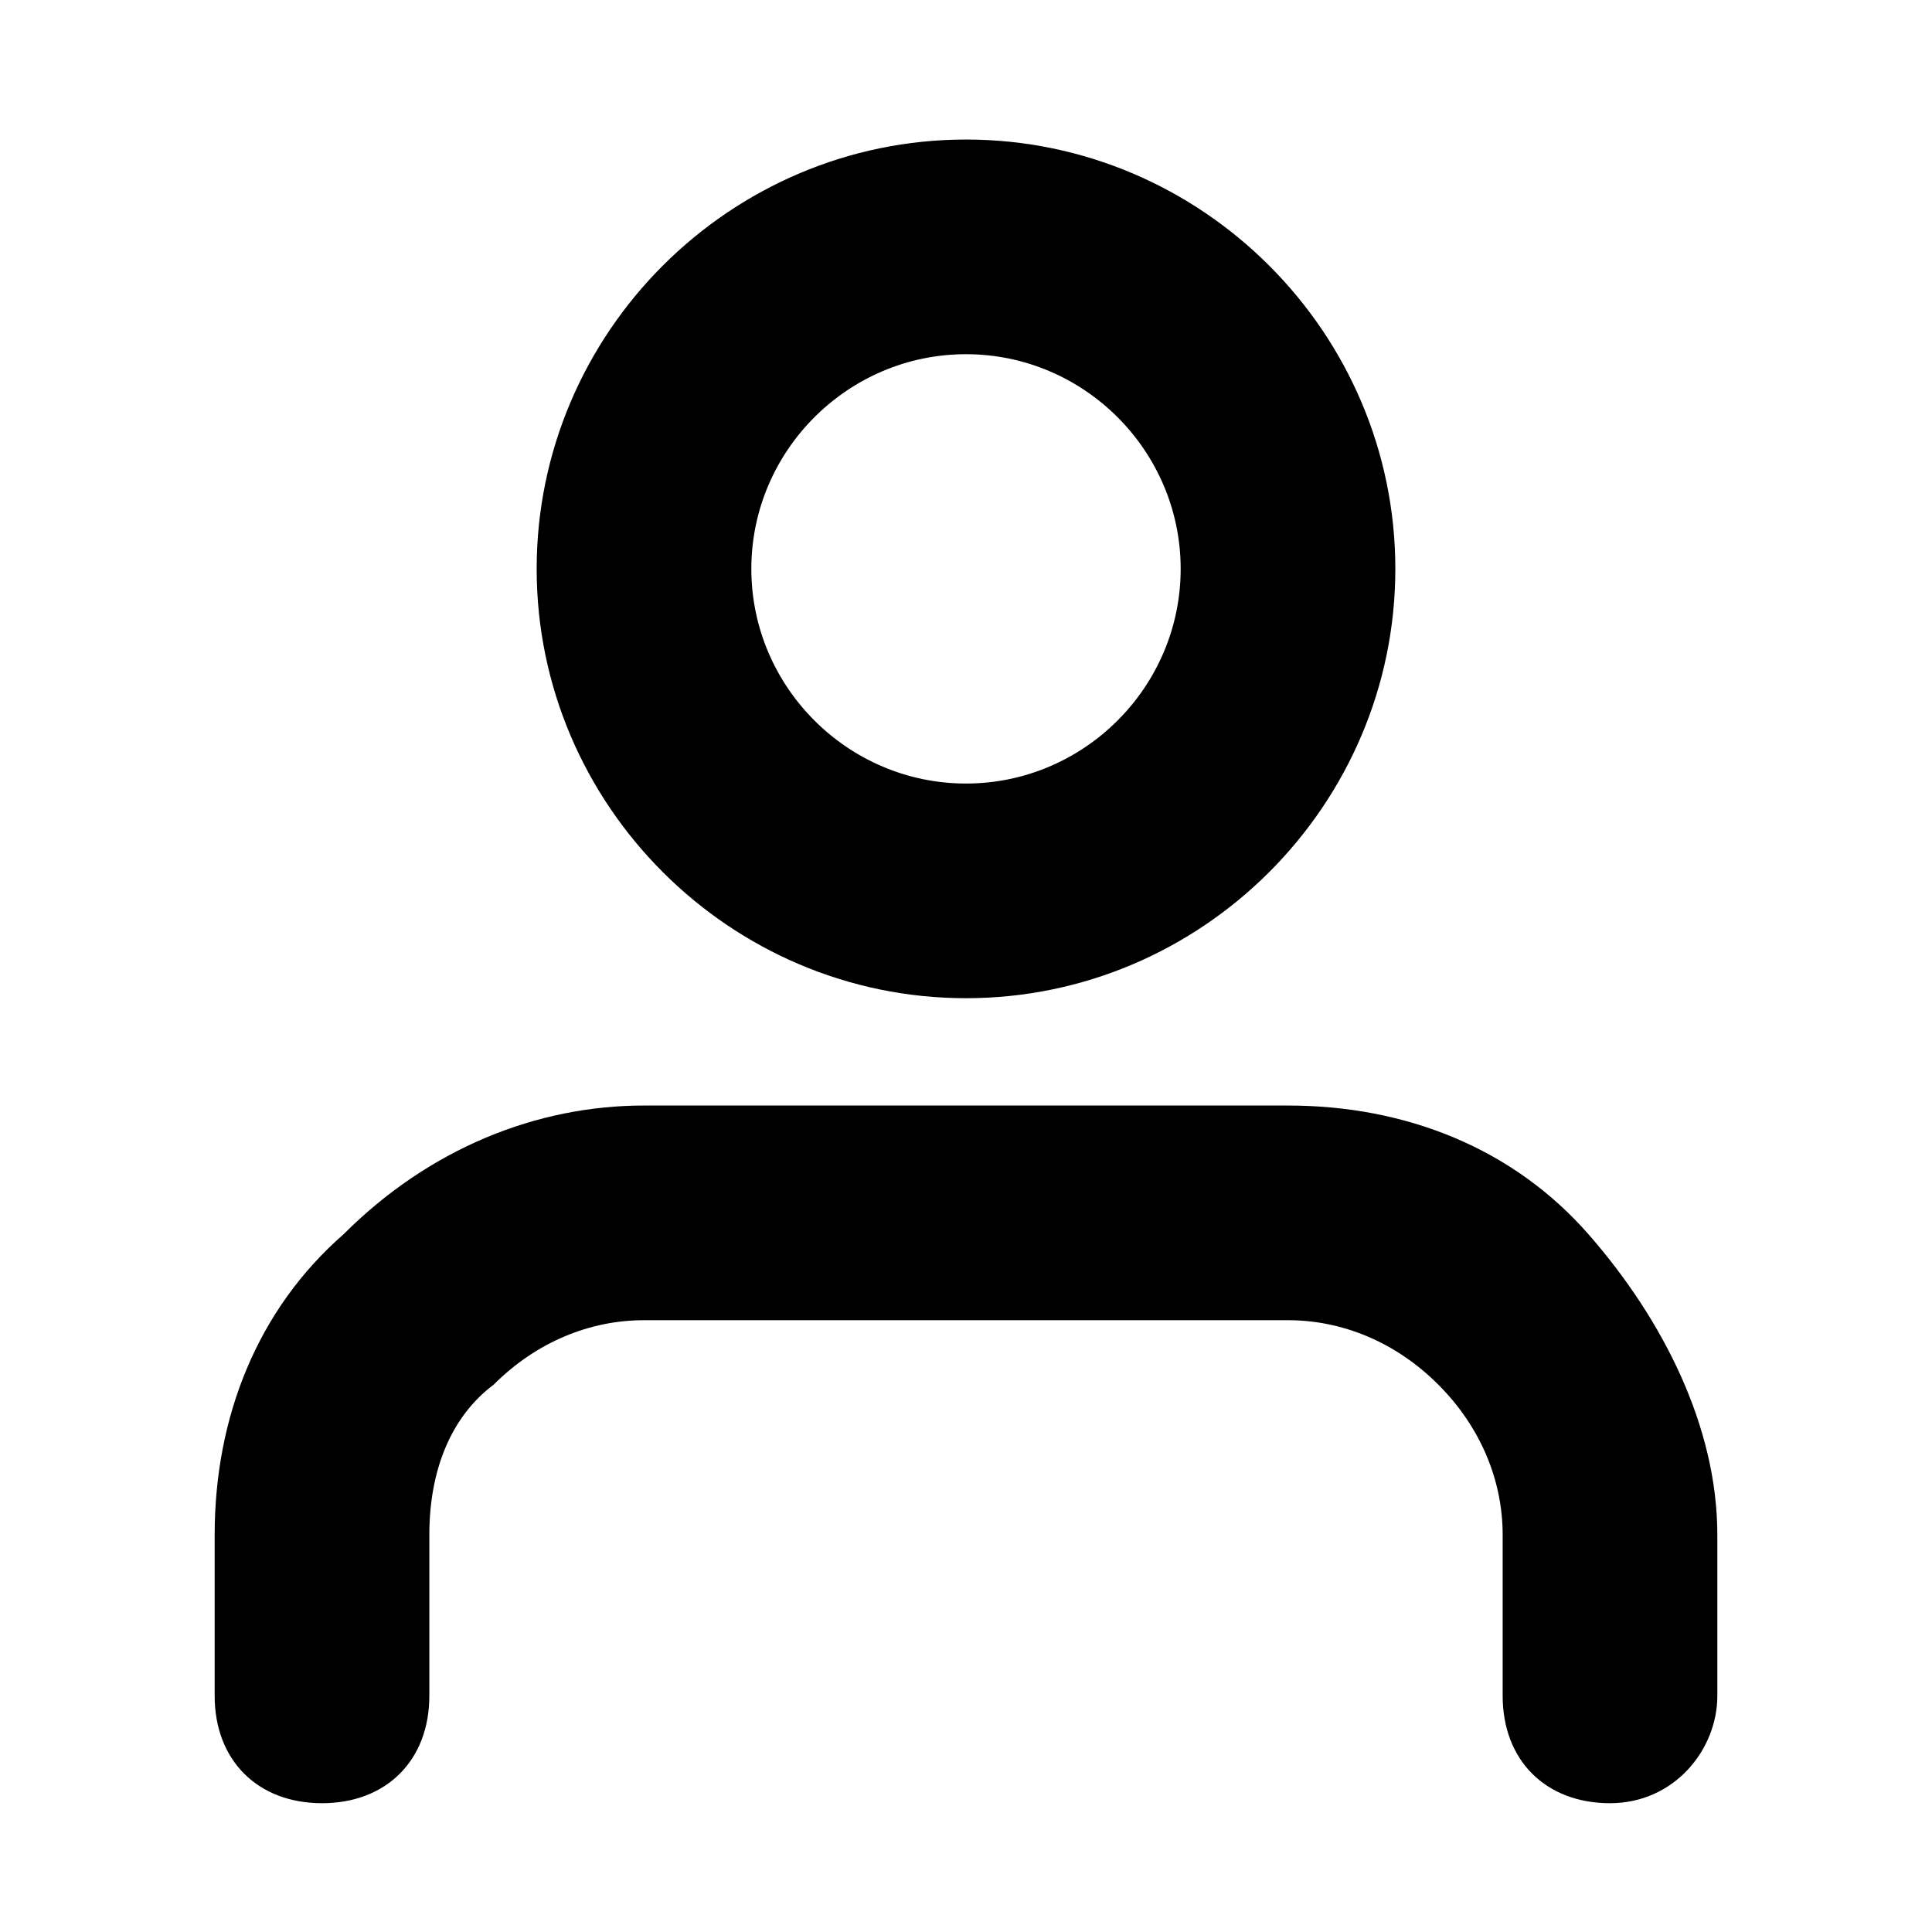
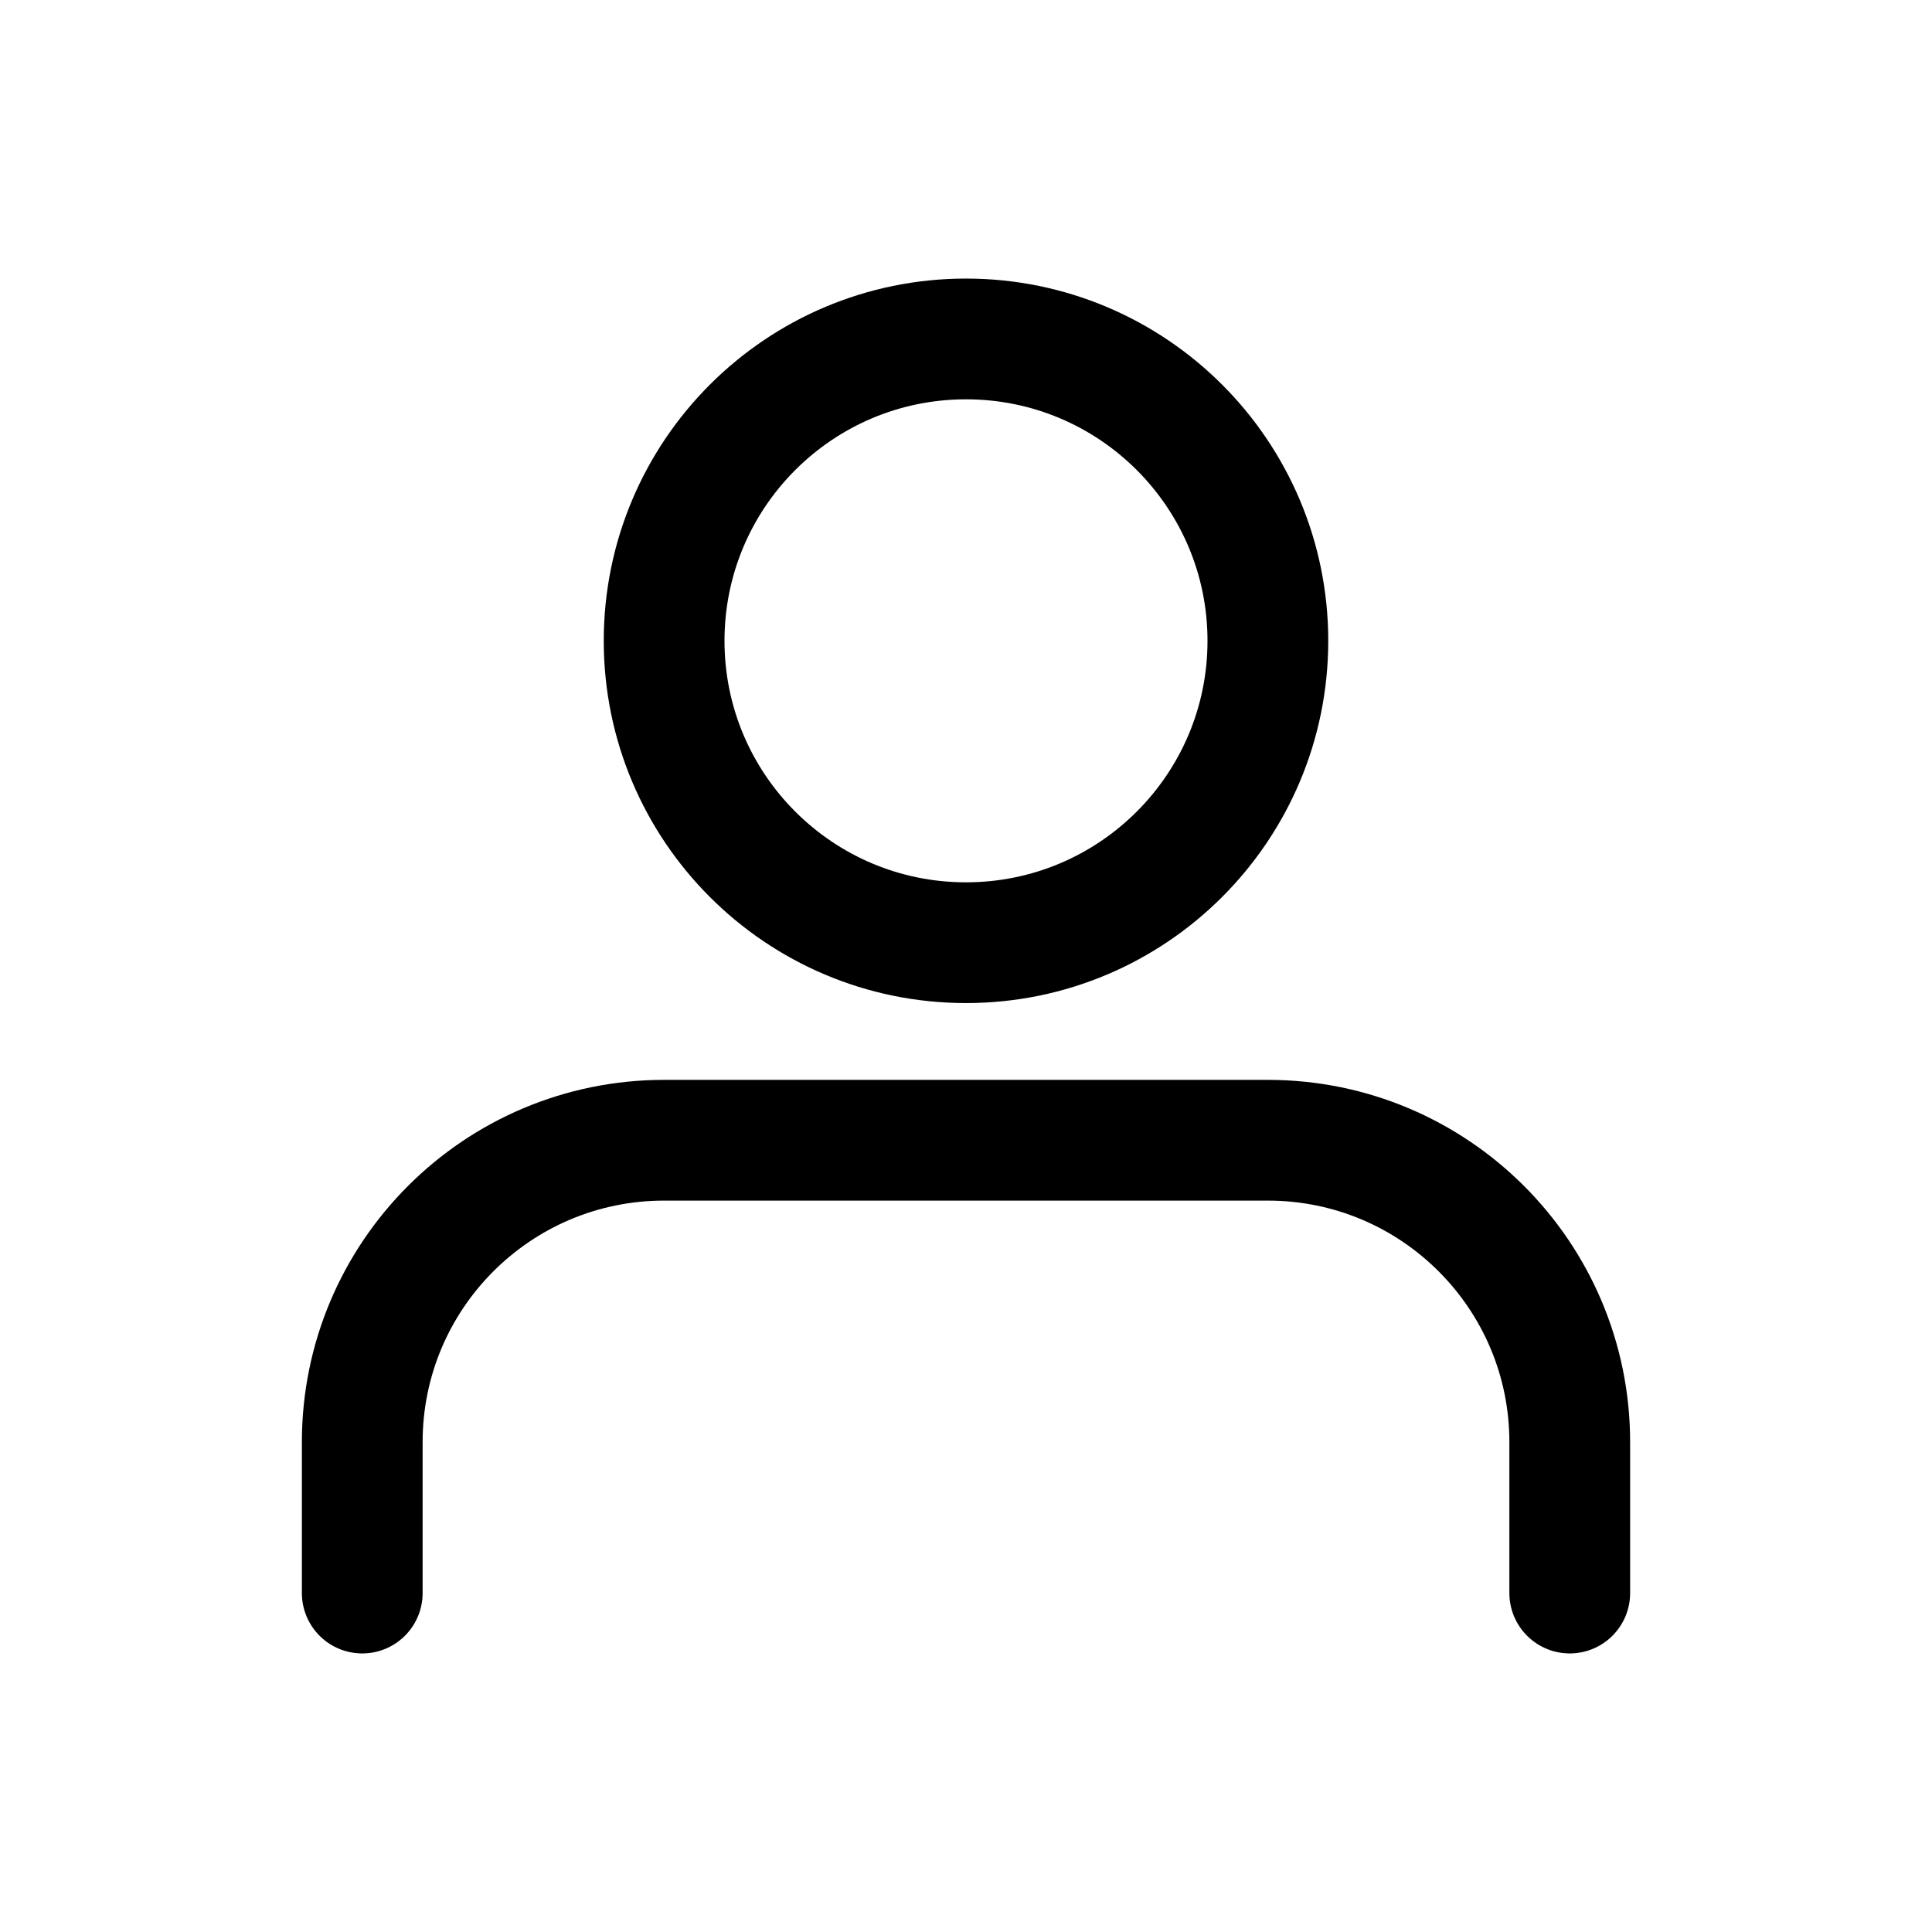
- <svg xmlns="http://www.w3.org/2000/svg" viewBox="0 0 18 18">
-   <path d="M15 16.8c-.6 0-1-.4-1-1v-1.5c0-.5-.2-1-.6-1.4s-.9-.6-1.4-.6H6c-.5 0-1 .2-1.4.6-.4.3-.6.8-.6 1.4v1.5c0 .6-.4 1-1 1s-1-.4-1-1v-1.5c0-1.1.4-2.1 1.2-2.8.8-.8 1.8-1.2 2.8-1.2h6c1.1 0 2.1.4 2.8 1.2s1.2 1.8 1.2 2.8v1.5c0 .5-.4 1-1 1zM9 9.3c-2.2 0-4-1.8-4-4s1.8-4 4-4 4 1.8 4 4-1.8 4-4 4zm0-6c-1.1 0-2 .9-2 2s.9 2 2 2 2-.9 2-2-.9-2-2-2z" />
+ <svg xmlns="http://www.w3.org/2000/svg" width="32" height="32" fill="none">
+   <path d="M26 26.386v-2.5a5 5 0 00-5-5H11a5 5 0 00-5 5v2.5m10-10.772a5 5 0 100-10 5 5 0 000 10z" stroke="#000" stroke-width="2" stroke-linecap="round" stroke-linejoin="round" />
</svg>
